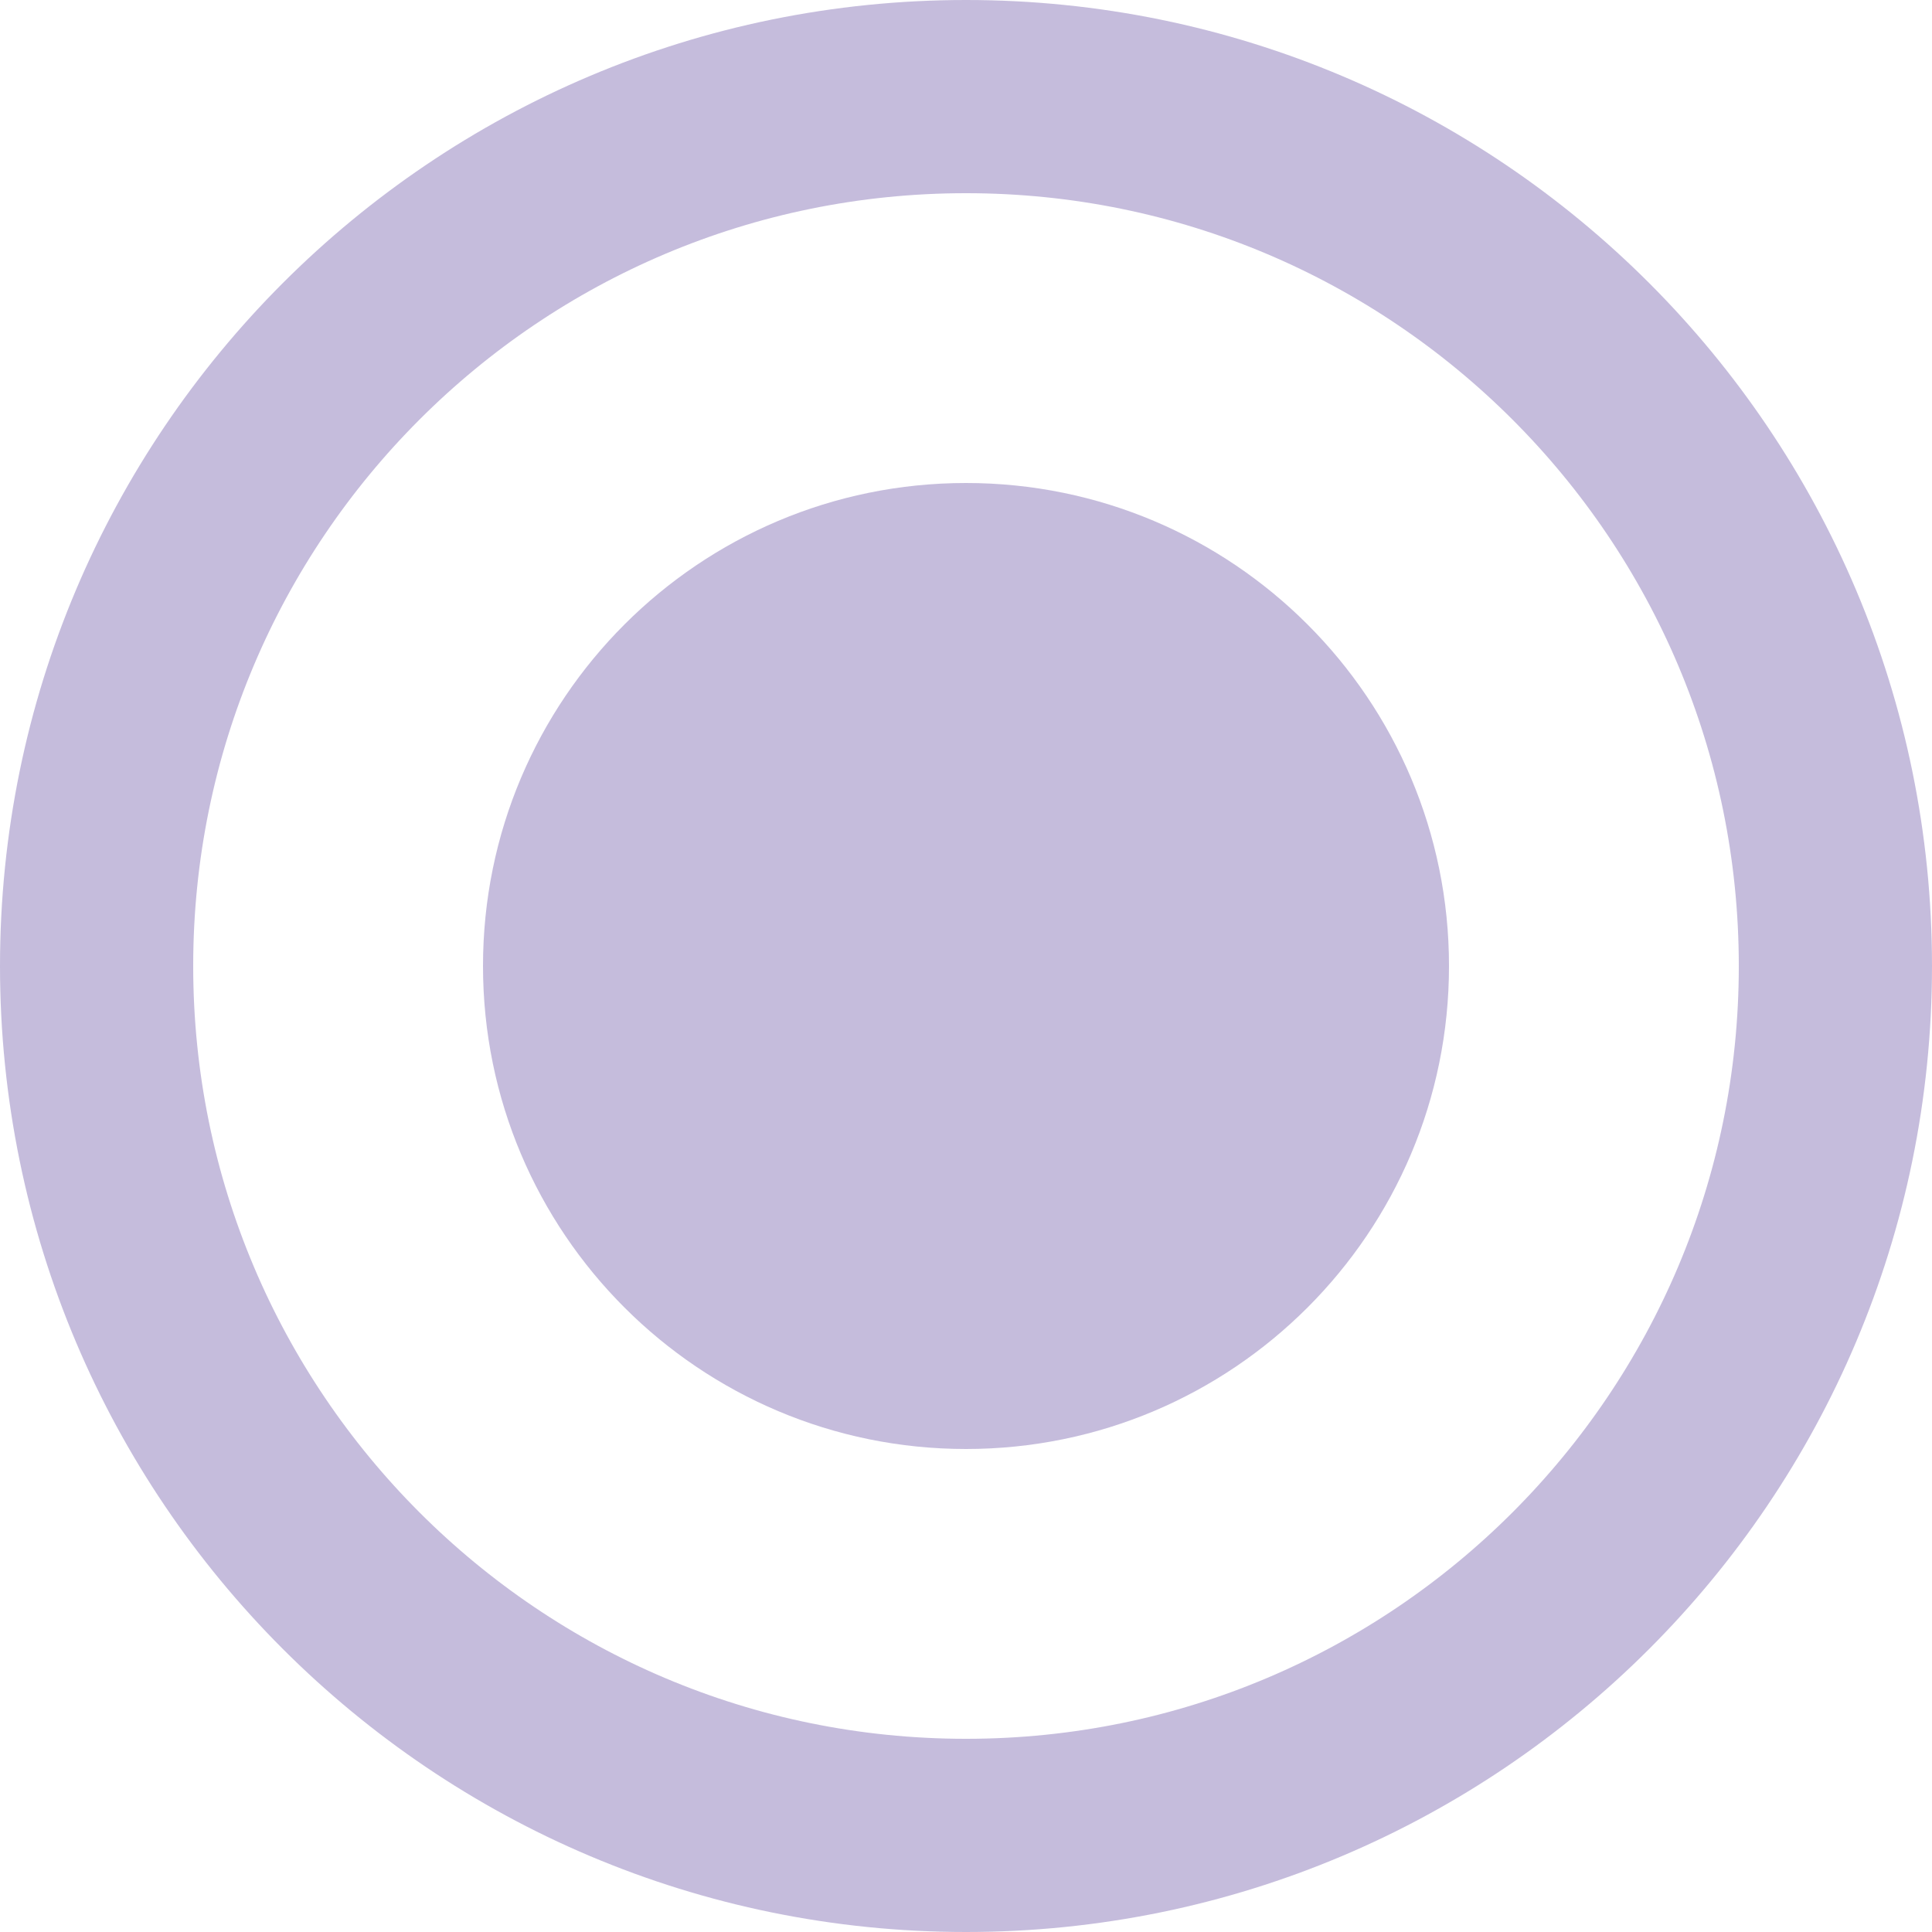
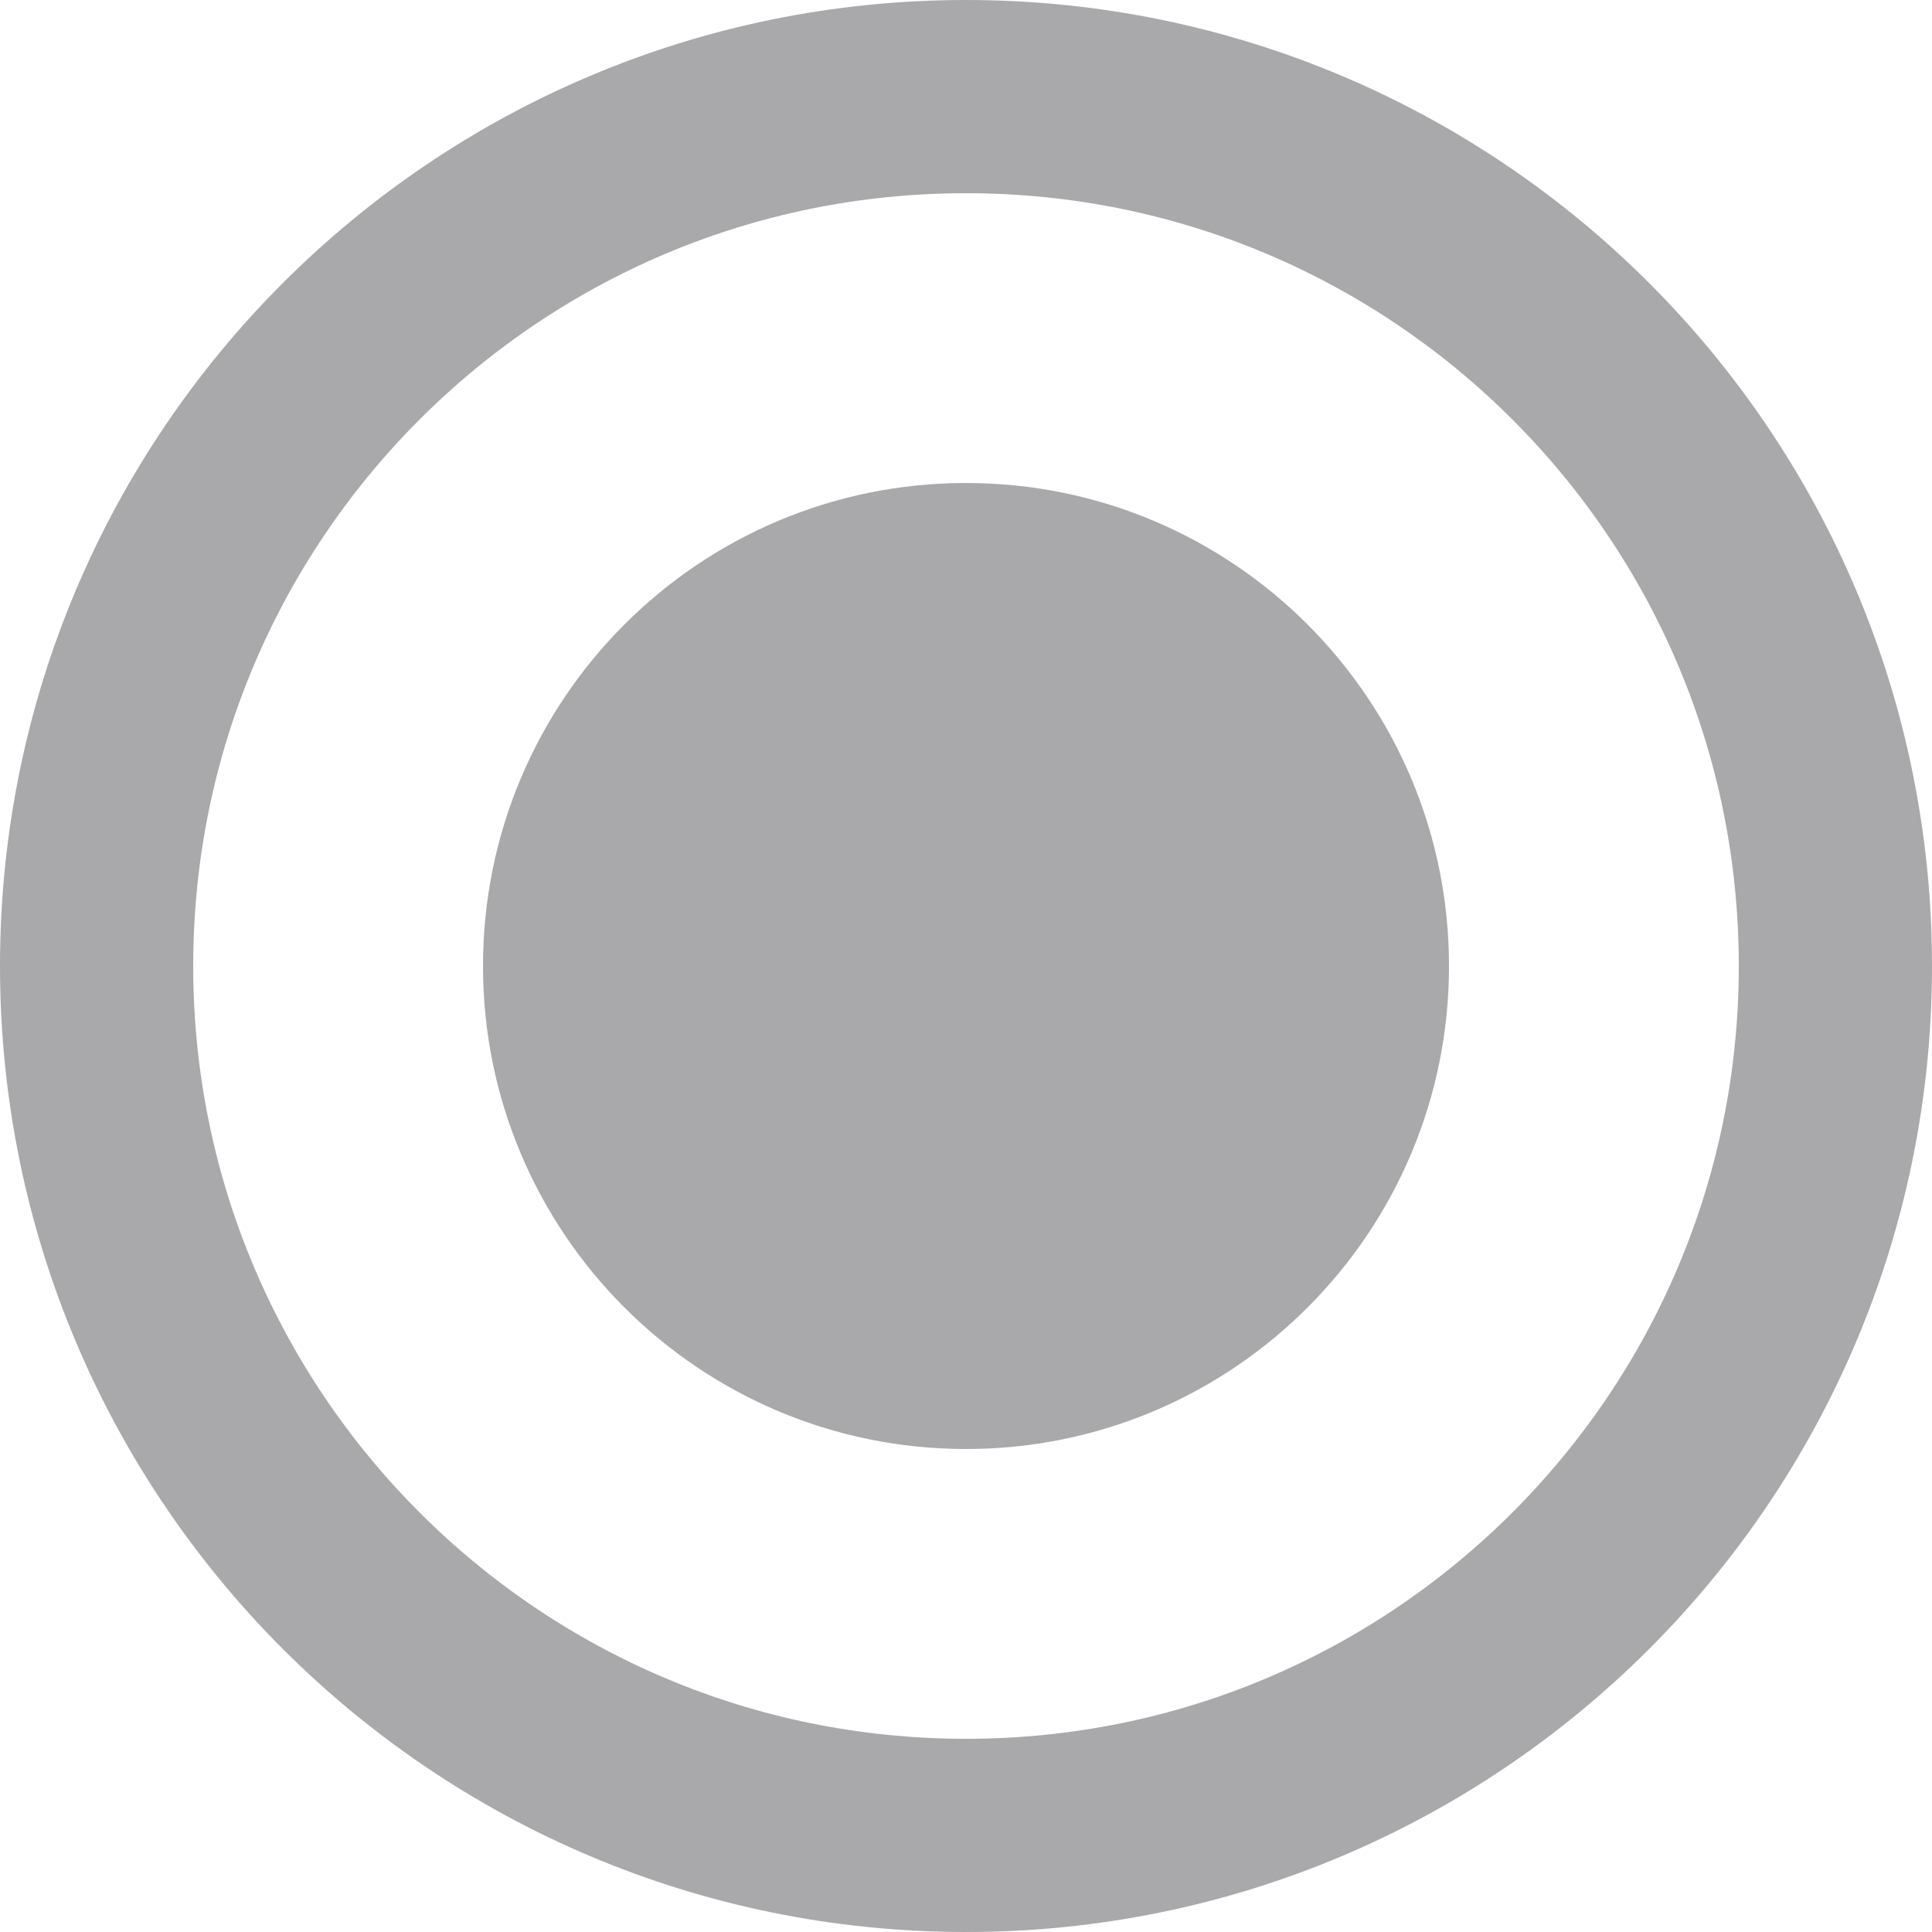
<svg xmlns="http://www.w3.org/2000/svg" width="20" height="20" viewBox="0 0 20 20">
  <g opacity=".38">
-     <circle cx="10" cy="10" r="9" fill="none" stroke="#6750a4" stroke-width="2" />
-     <circle cx="10" cy="10" r="5" fill="#6750a4" />
+     <circle cx="10" cy="10" r="9" fill="none" stroke="#1d1b20" stroke-width="2" />
+     <circle cx="10" cy="10" r="5" fill="#1d1b20" />
  </g>
</svg>
